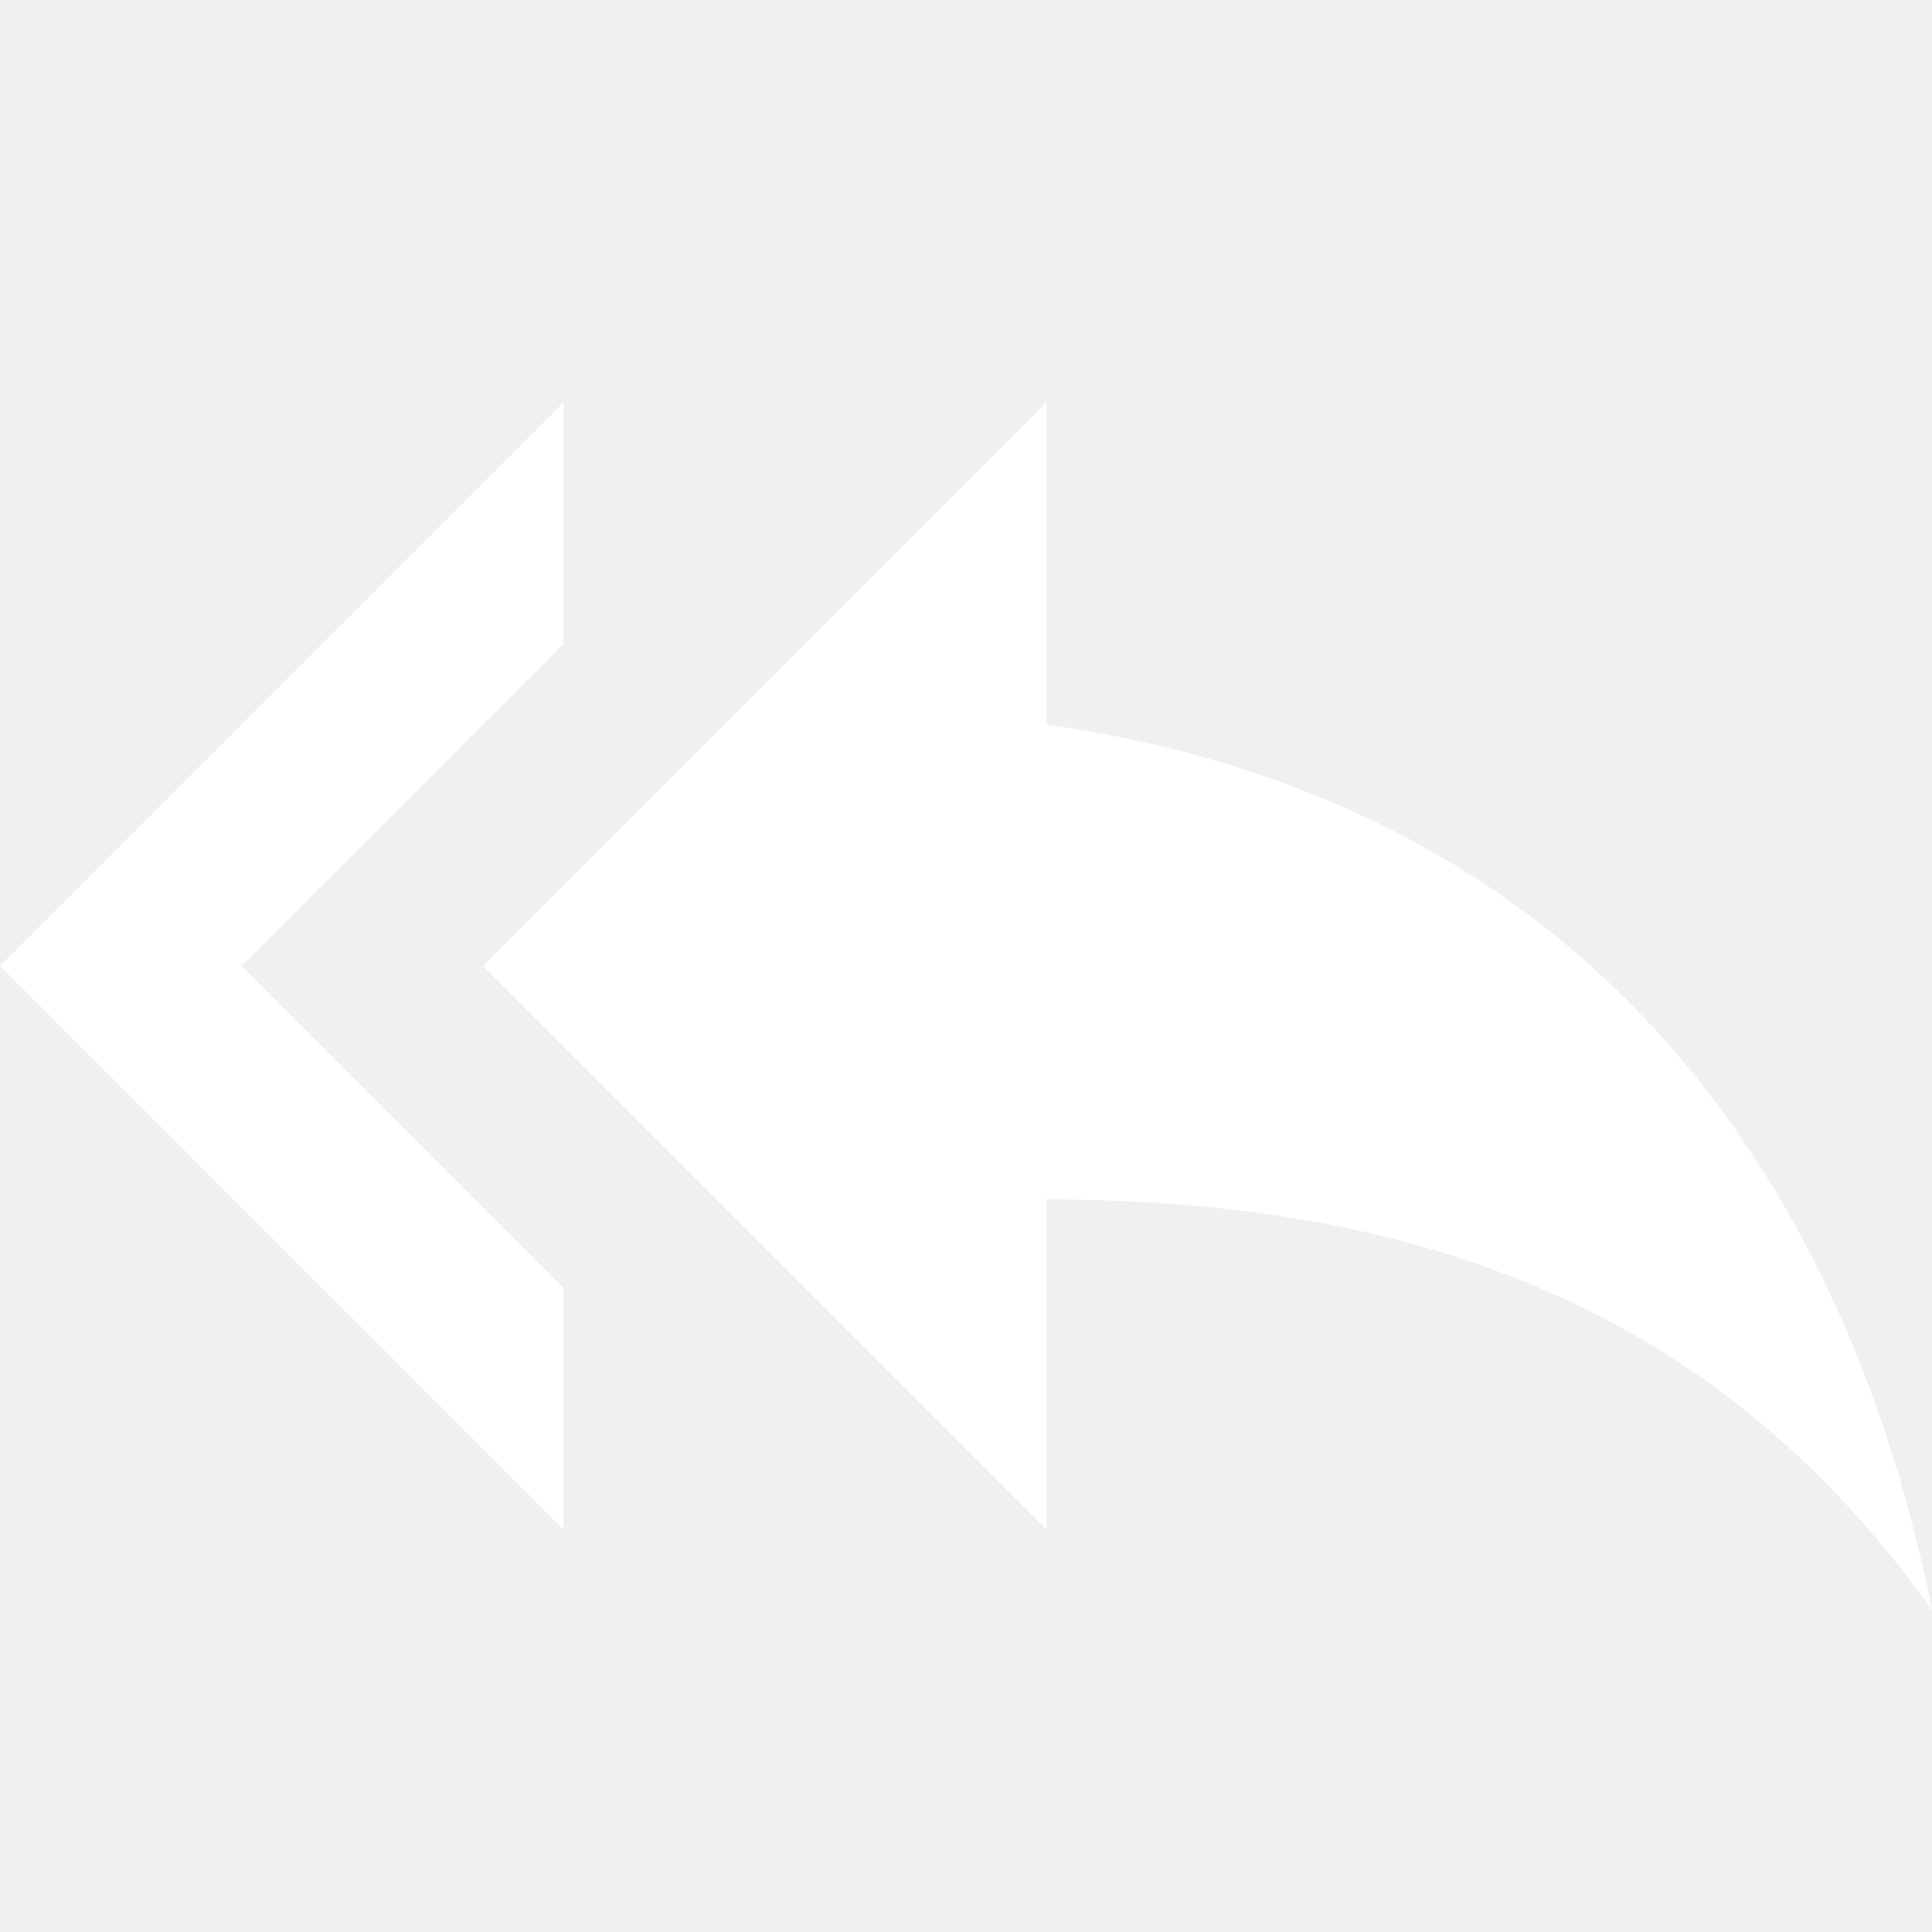
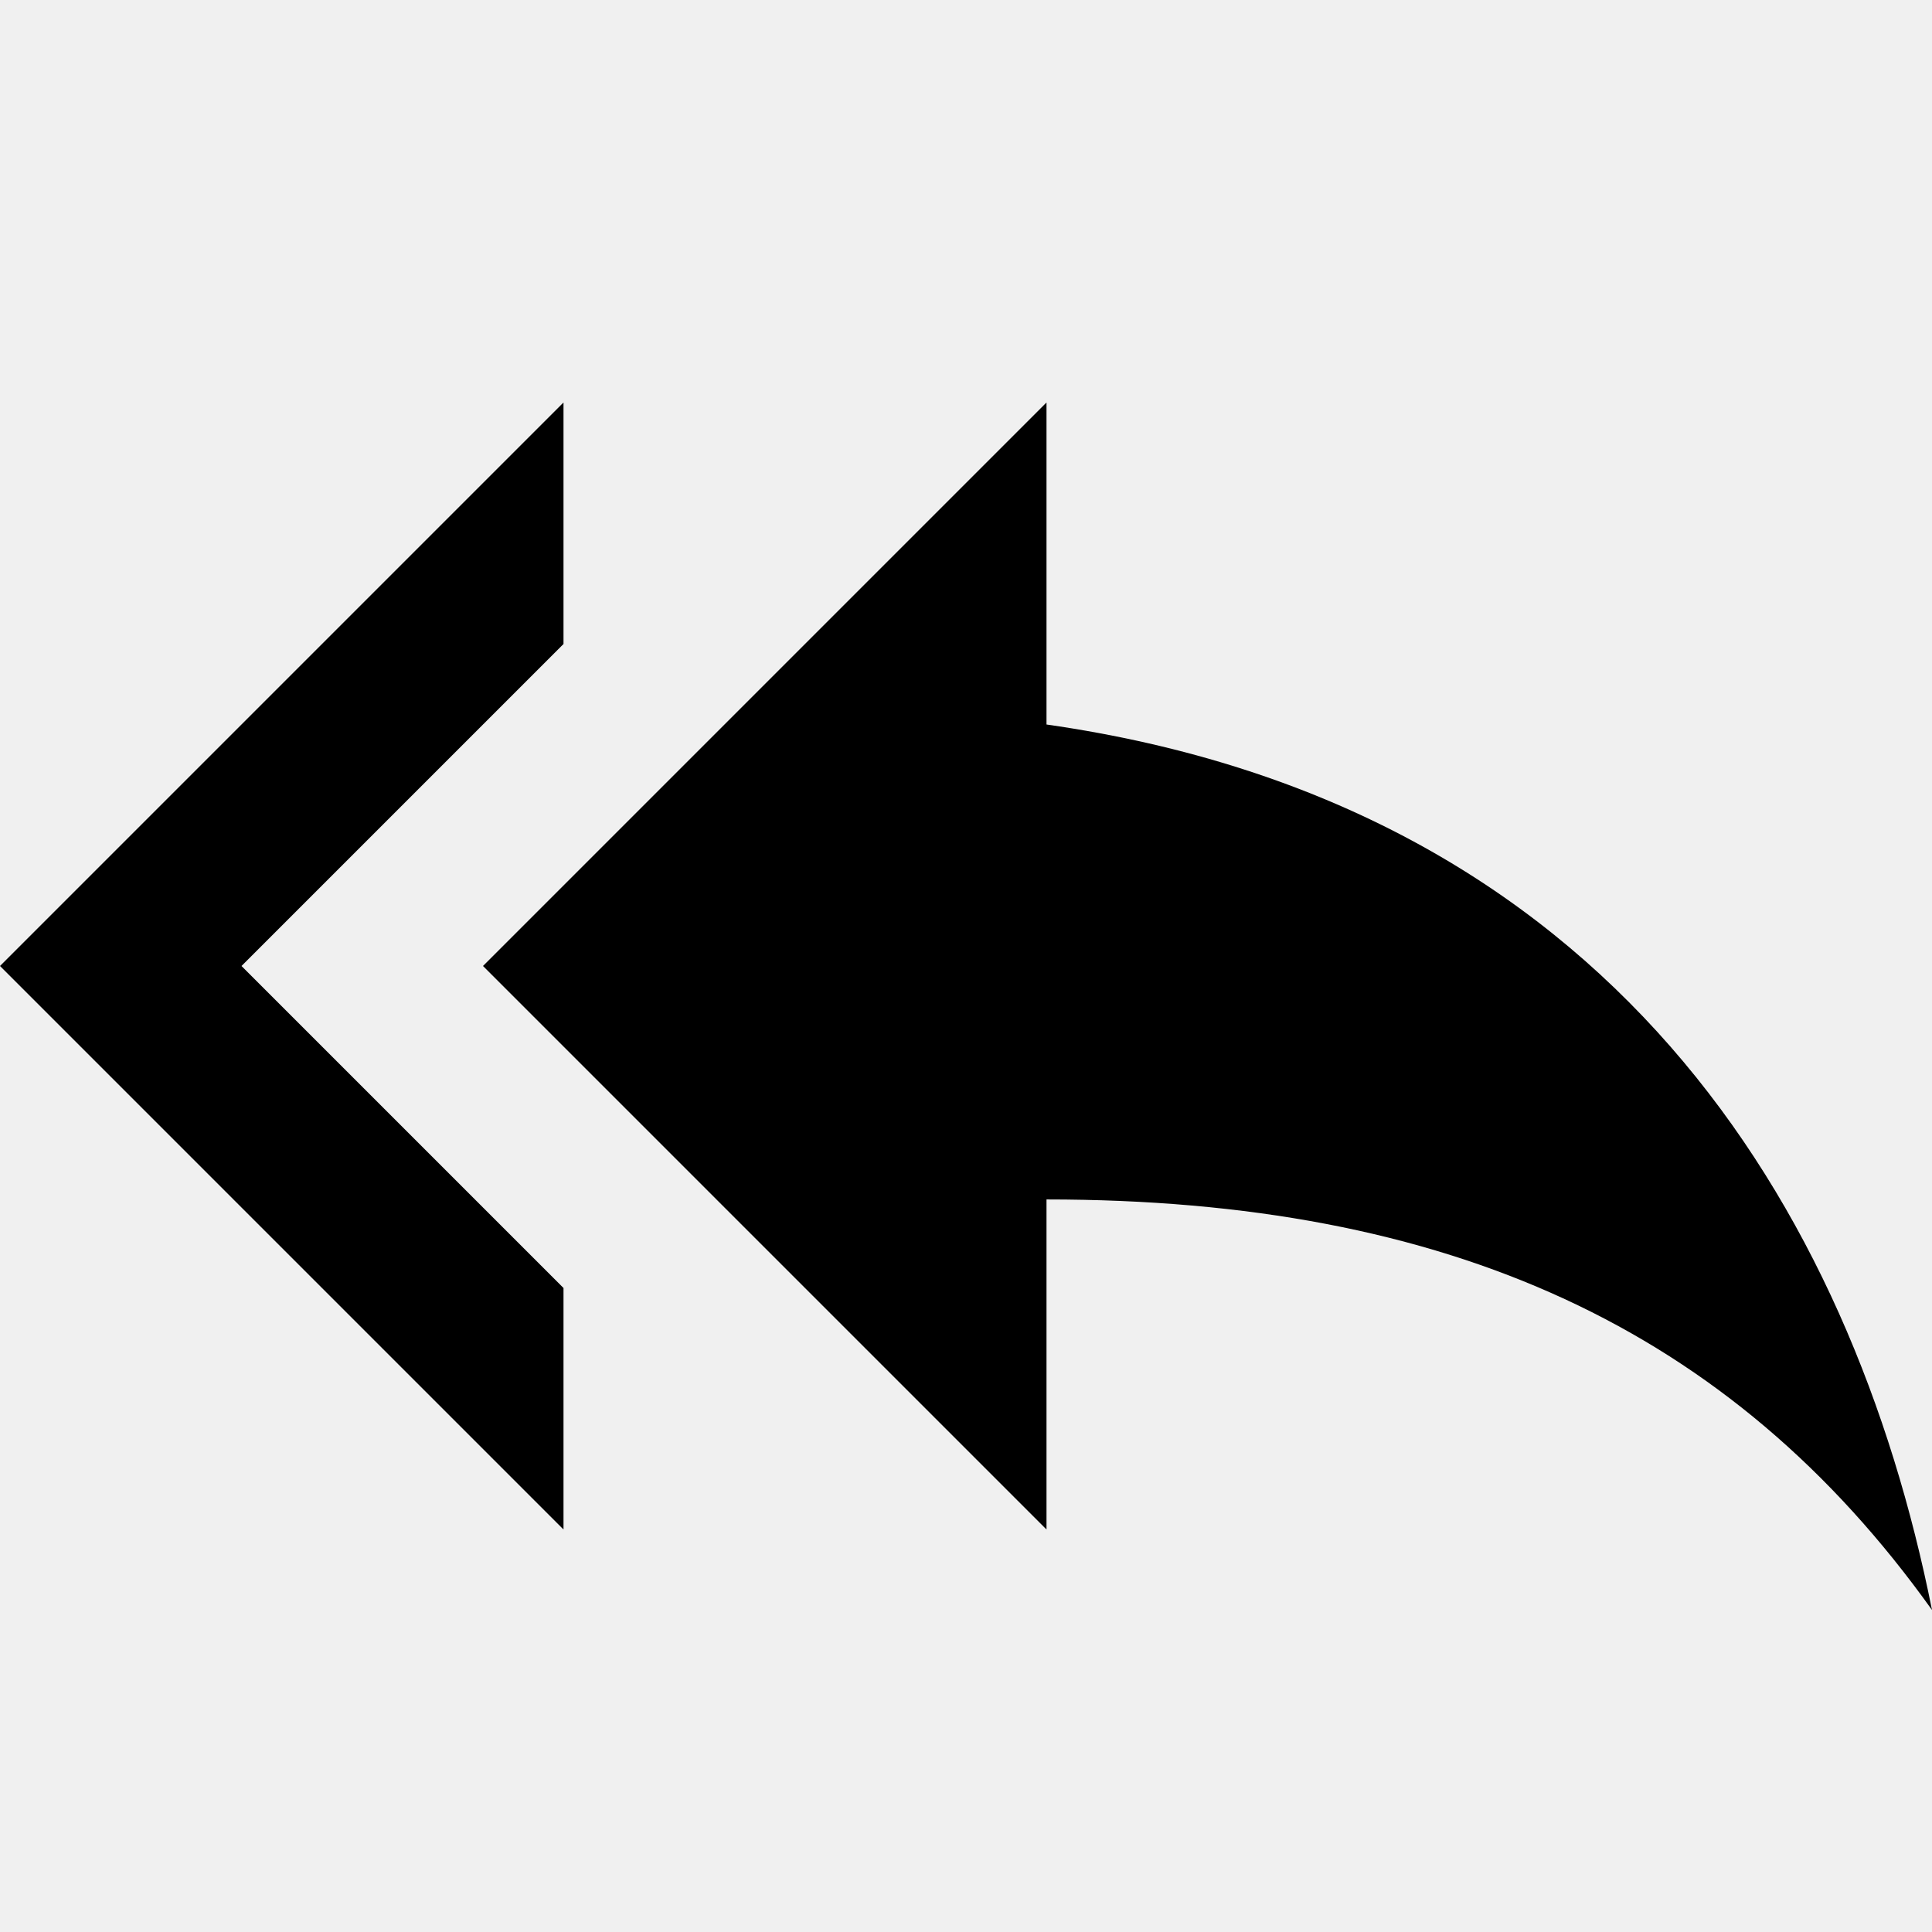
<svg xmlns="http://www.w3.org/2000/svg" width="24" height="24" viewBox="0 0 24 24">
-   <path style="fill:#ffffff" d="M7 8V5l-7 7 7 7v-3l-4-4 4-4zm6 1V5l-7 7 7 7v-4.1c5 0 8.5 1.6 11 5.1-1-5-4-10-11-11z" />
+   <path d="M7 8V5l-7 7 7 7v-3l-4-4 4-4zm6 1V5l-7 7 7 7v-4.1c5 0 8.5 1.6 11 5.1-1-5-4-10-11-11z" />
  <path d="M0 0h24v24H0z" fill="none" />
</svg>
